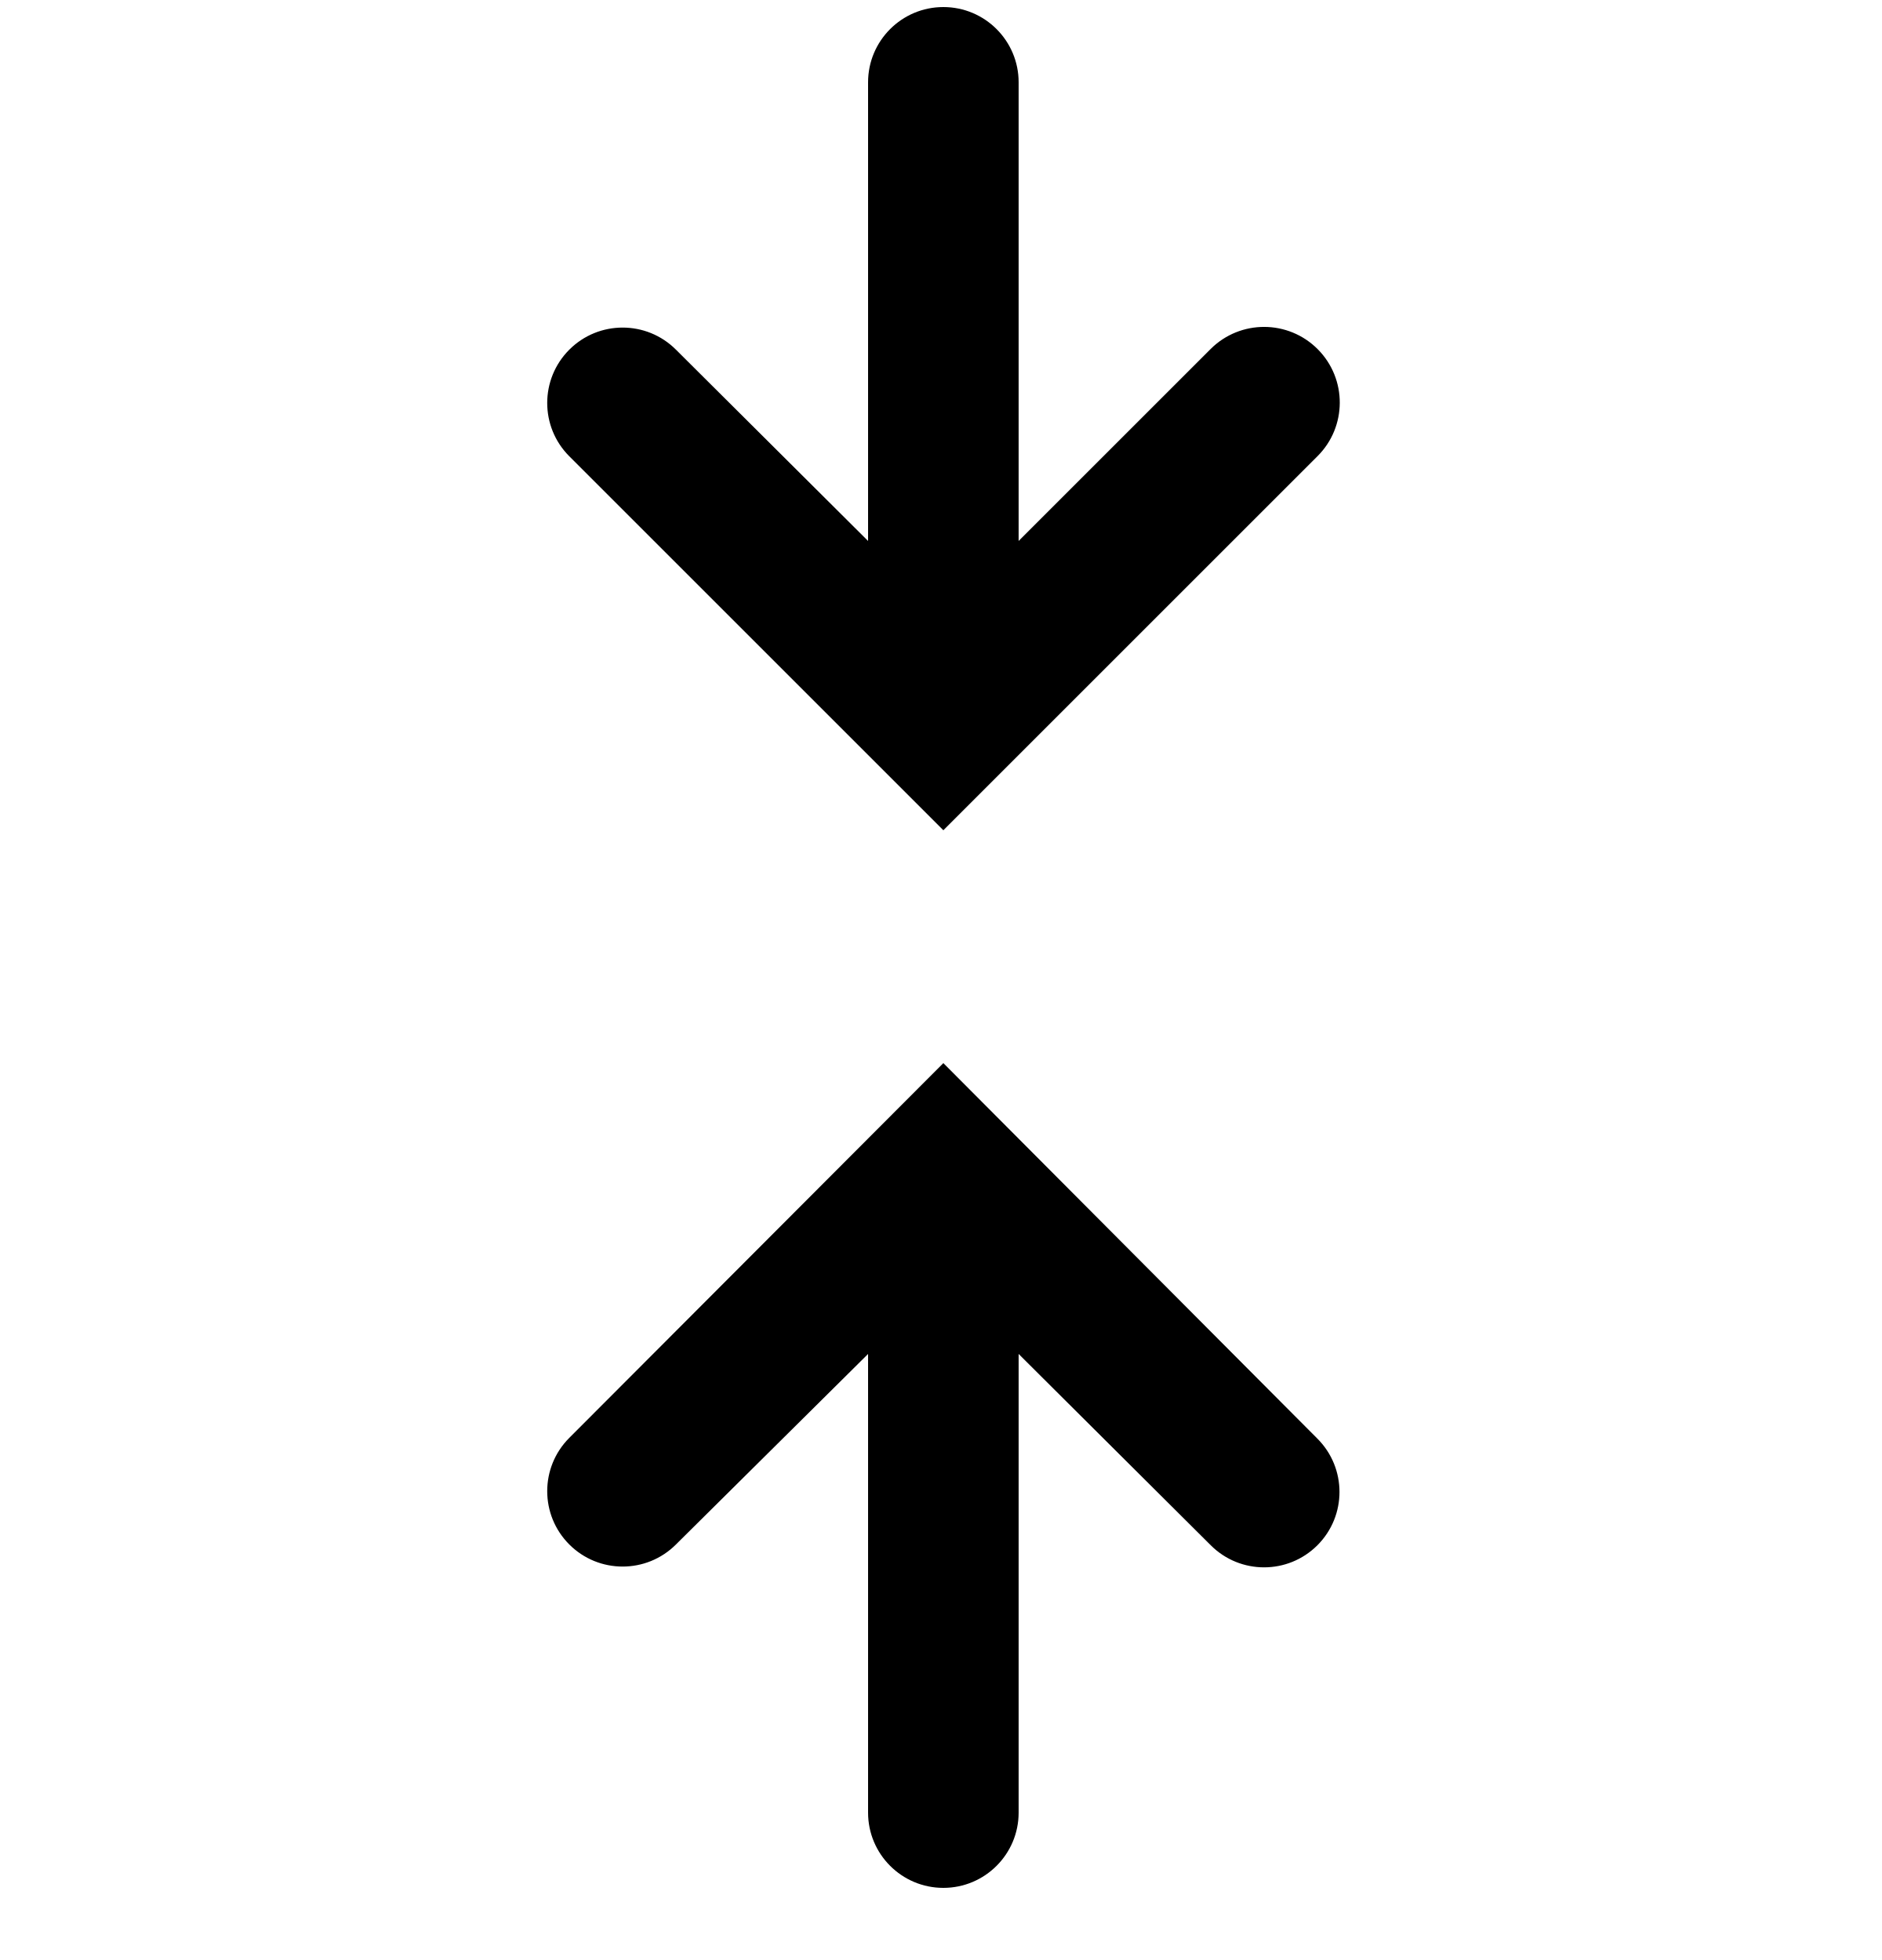
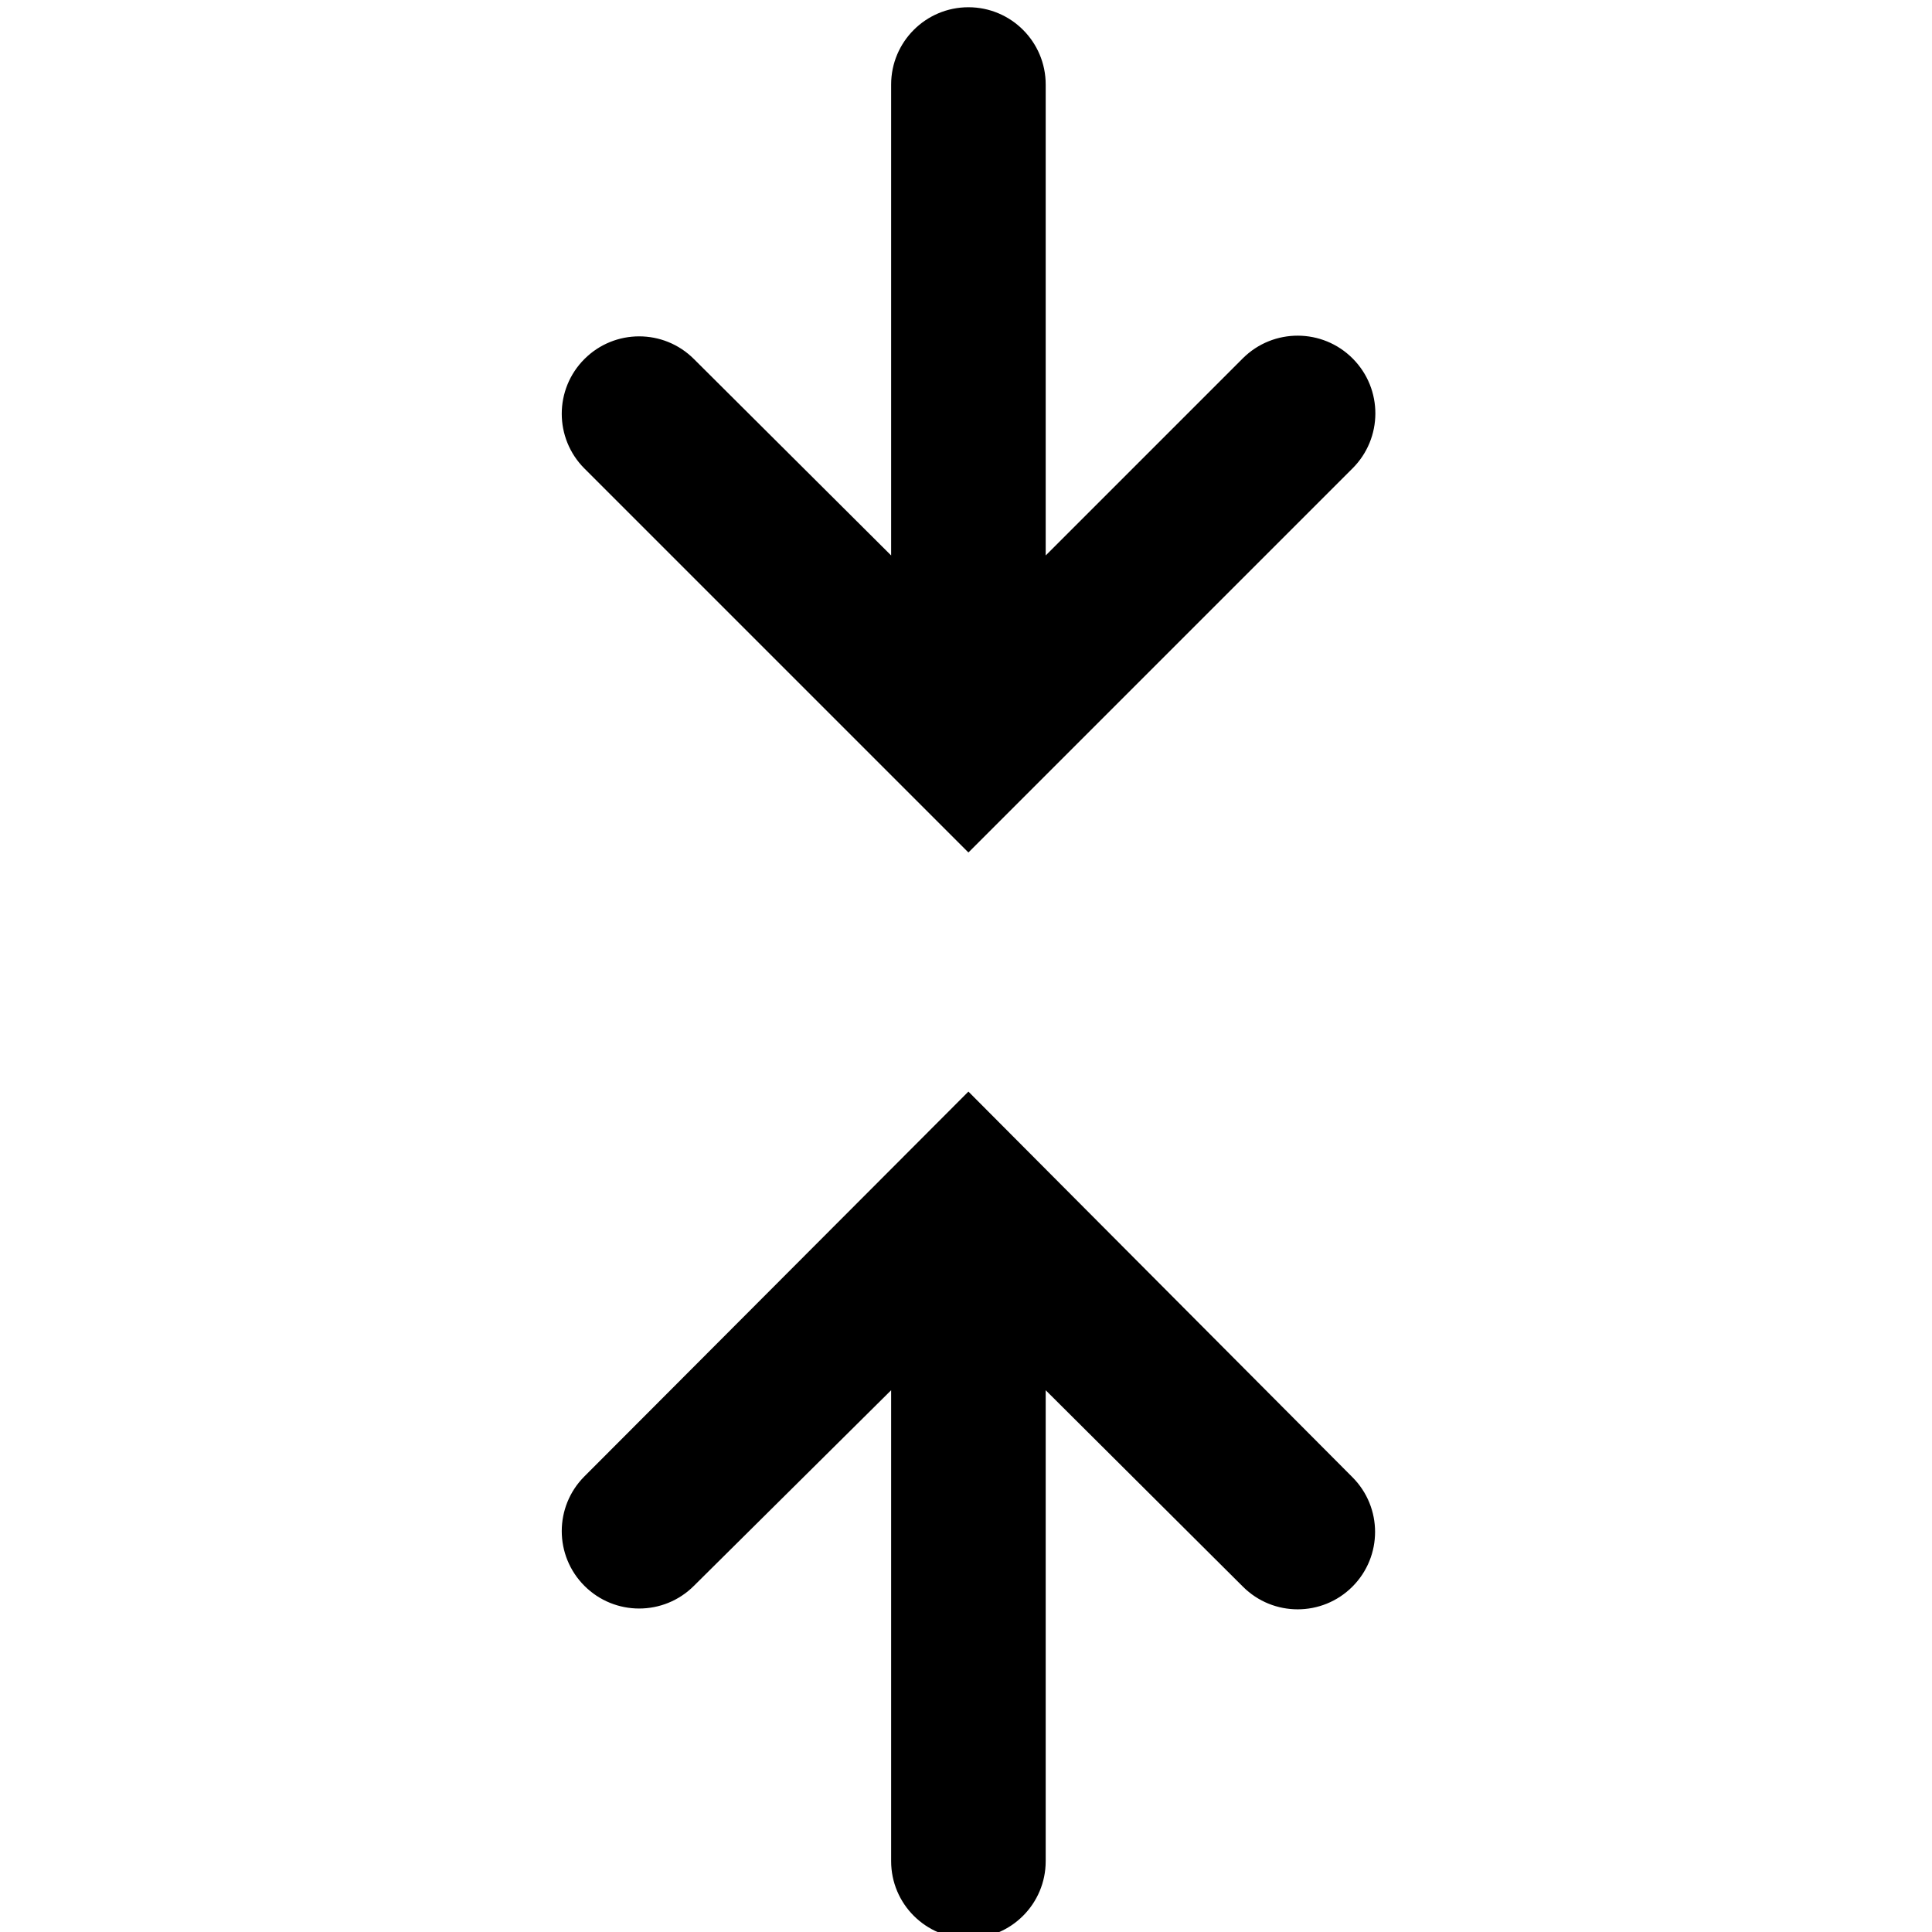
- <svg xmlns="http://www.w3.org/2000/svg" width="24" height="25">
+ <svg xmlns="http://www.w3.org/2000/svg" width="24" height="24">
  <path d="M16.8 18.35a.96.96 0 0 1-1.36 1.36l-2.45-2.44v5.85a.96.96 0 0 1-1.92 0v-5.85L8.62 19.7a.96.96 0 0 1-1.36-1.36l4.77-4.78zm-1.36-13.9a.96.96 0 0 1 1.36 1.37l-4.77 4.77-4.77-4.77a.96.96 0 0 1 1.36-1.36l2.45 2.44V1.05a.96.96 0 0 1 1.92 0V6.9z" />
</svg>
